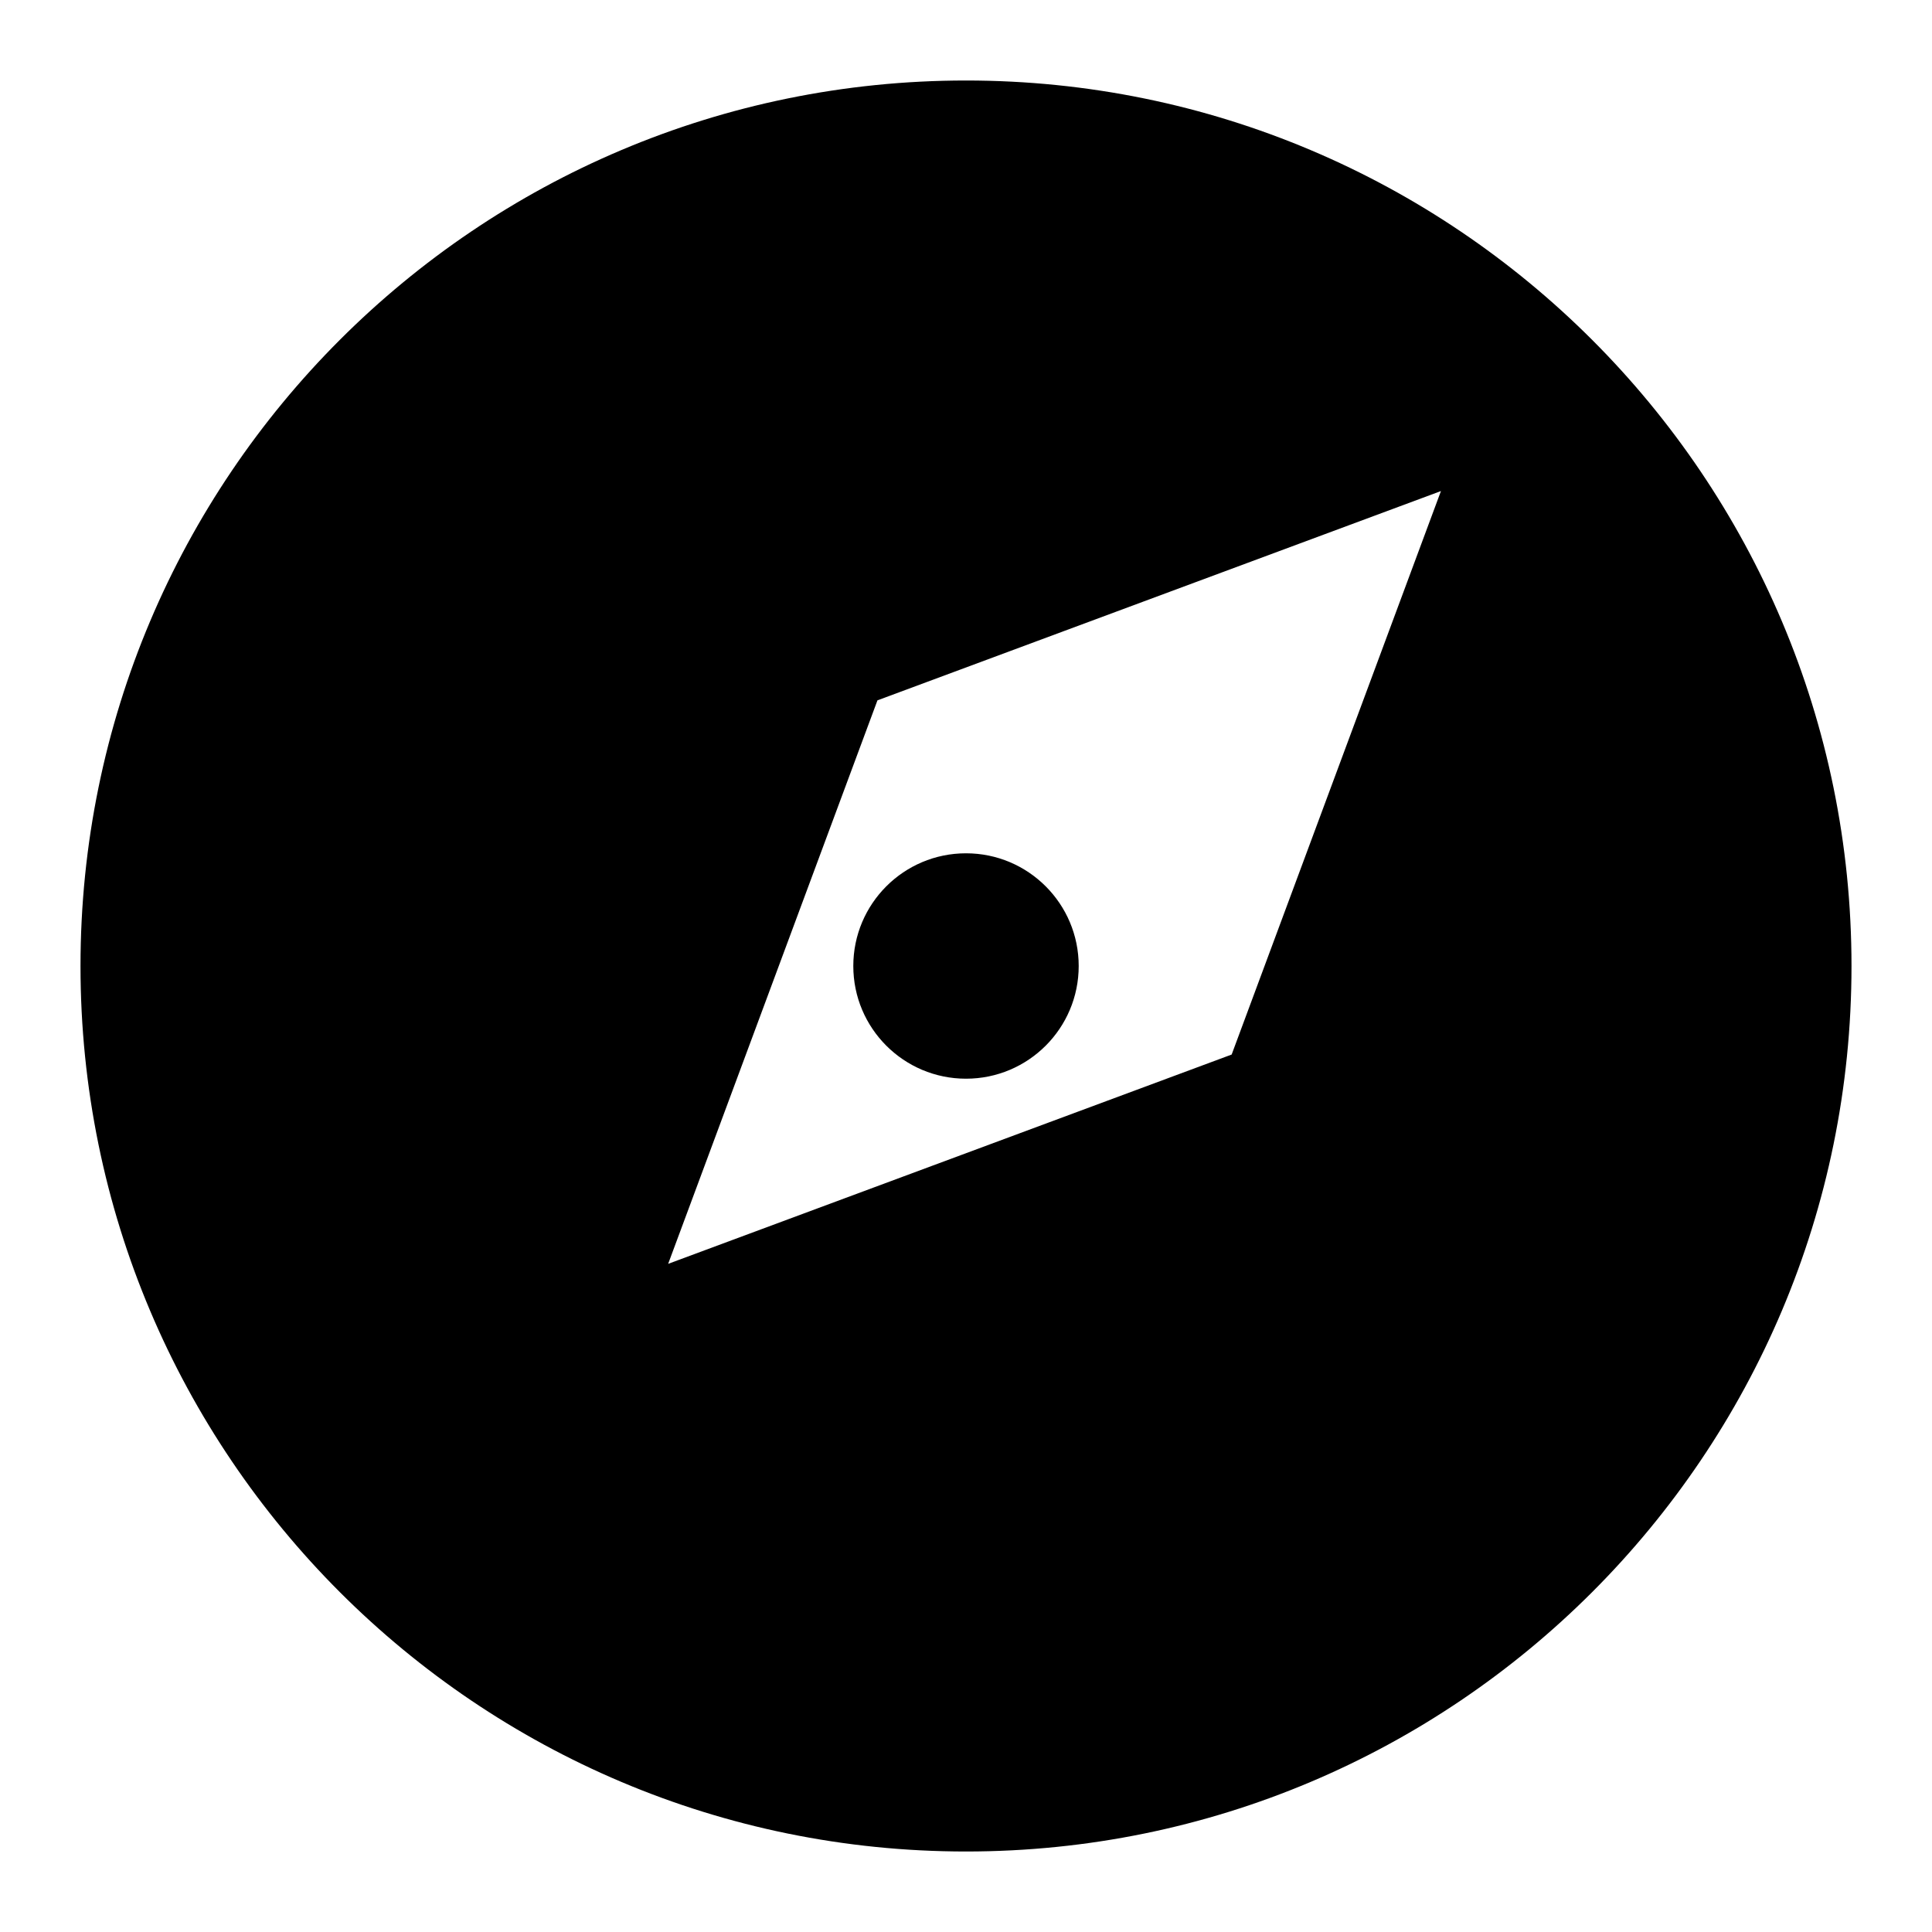
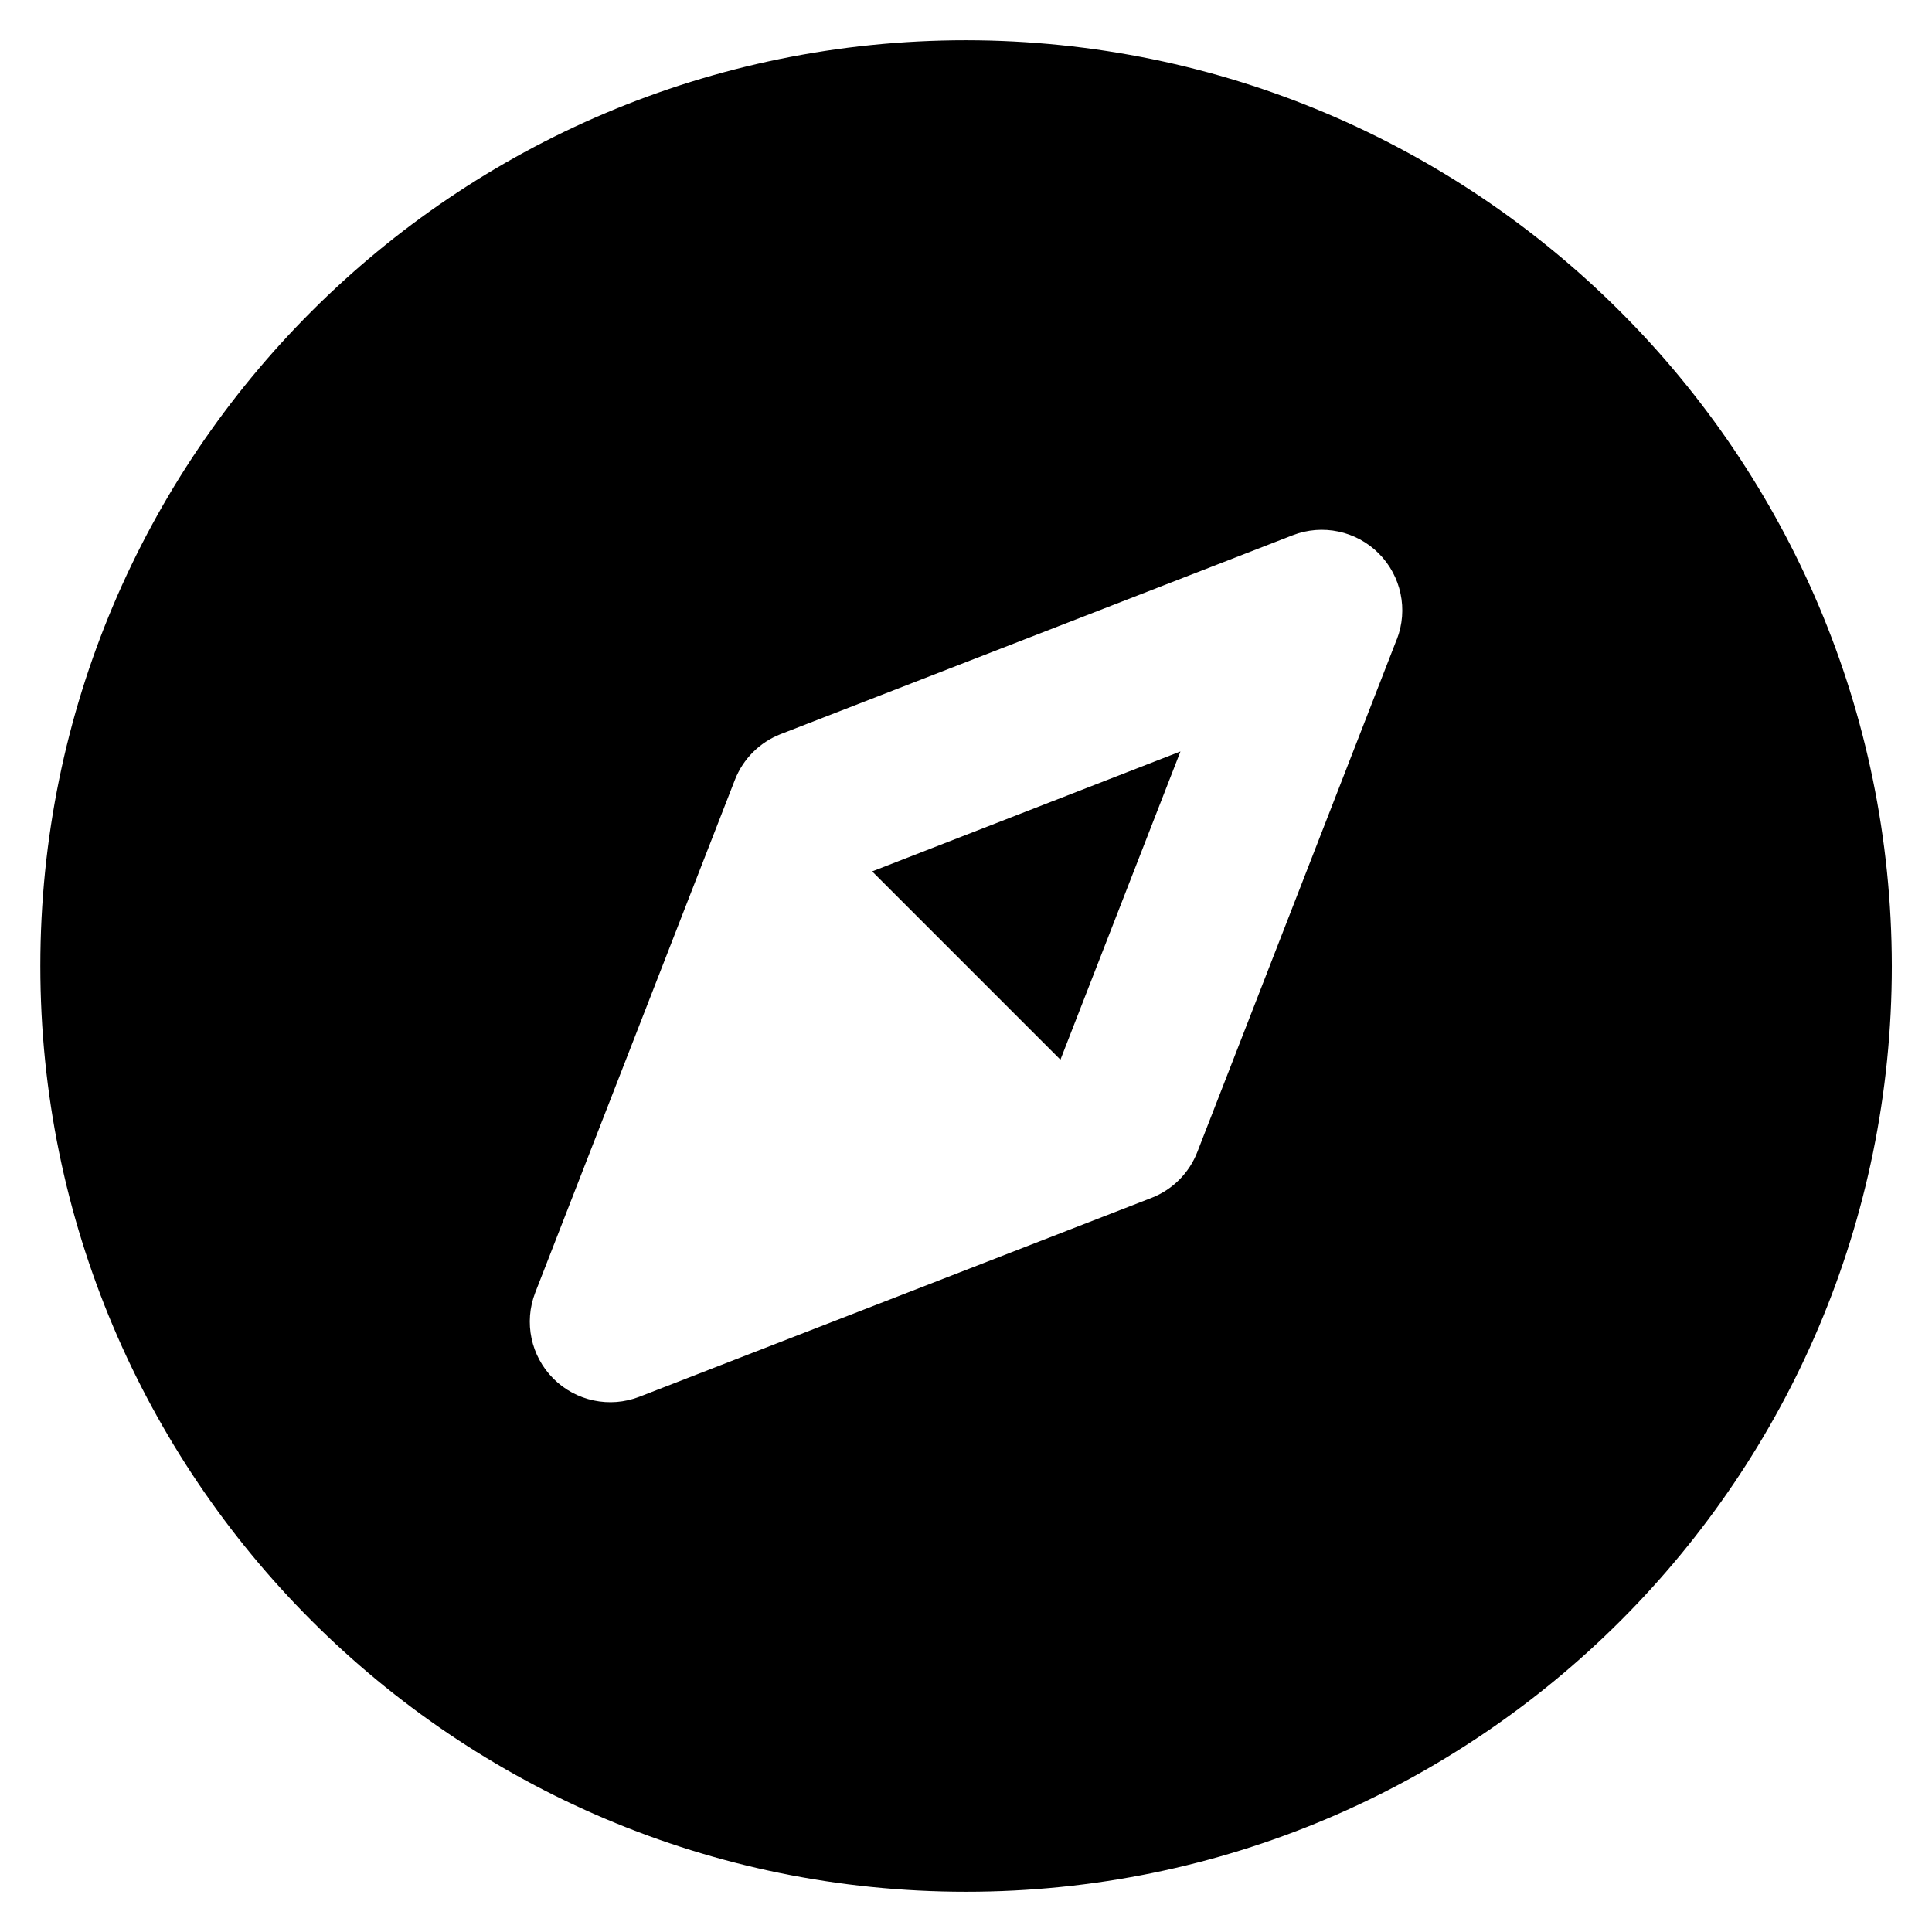
<svg xmlns="http://www.w3.org/2000/svg" width="24" height="24" viewBox="0 0 24 24" fill="currentColor">
-   <path d="M12 1a11 11 0 1 0 0 22 11 11 0 0 0 0-22m5.9 5.1-2.6 7-7 2.6 2.6-7zM12 10.6a1.4 1.4 0 1 0 0 2.8 1.4 1.4 0 0 0 0-2.8" />
+   <path fill-rule="evenodd" d="m13.173 13.164 1.491-3.829-3.83 1.49ZM12.001.5a11.5 11.5 0 1 0 11.5 11.5A11.513 11.513 0 0 0 12.001.5Zm5.35 7.443-2.478 6.369a1 1 0 0 1-.57.569l-6.36 2.47a1 1 0 0 1-1.294-1.294l2.48-6.369a1 1 0 0 1 .57-.569l6.359-2.47a1 1 0 0 1 1.294 1.294Z" />
</svg>
